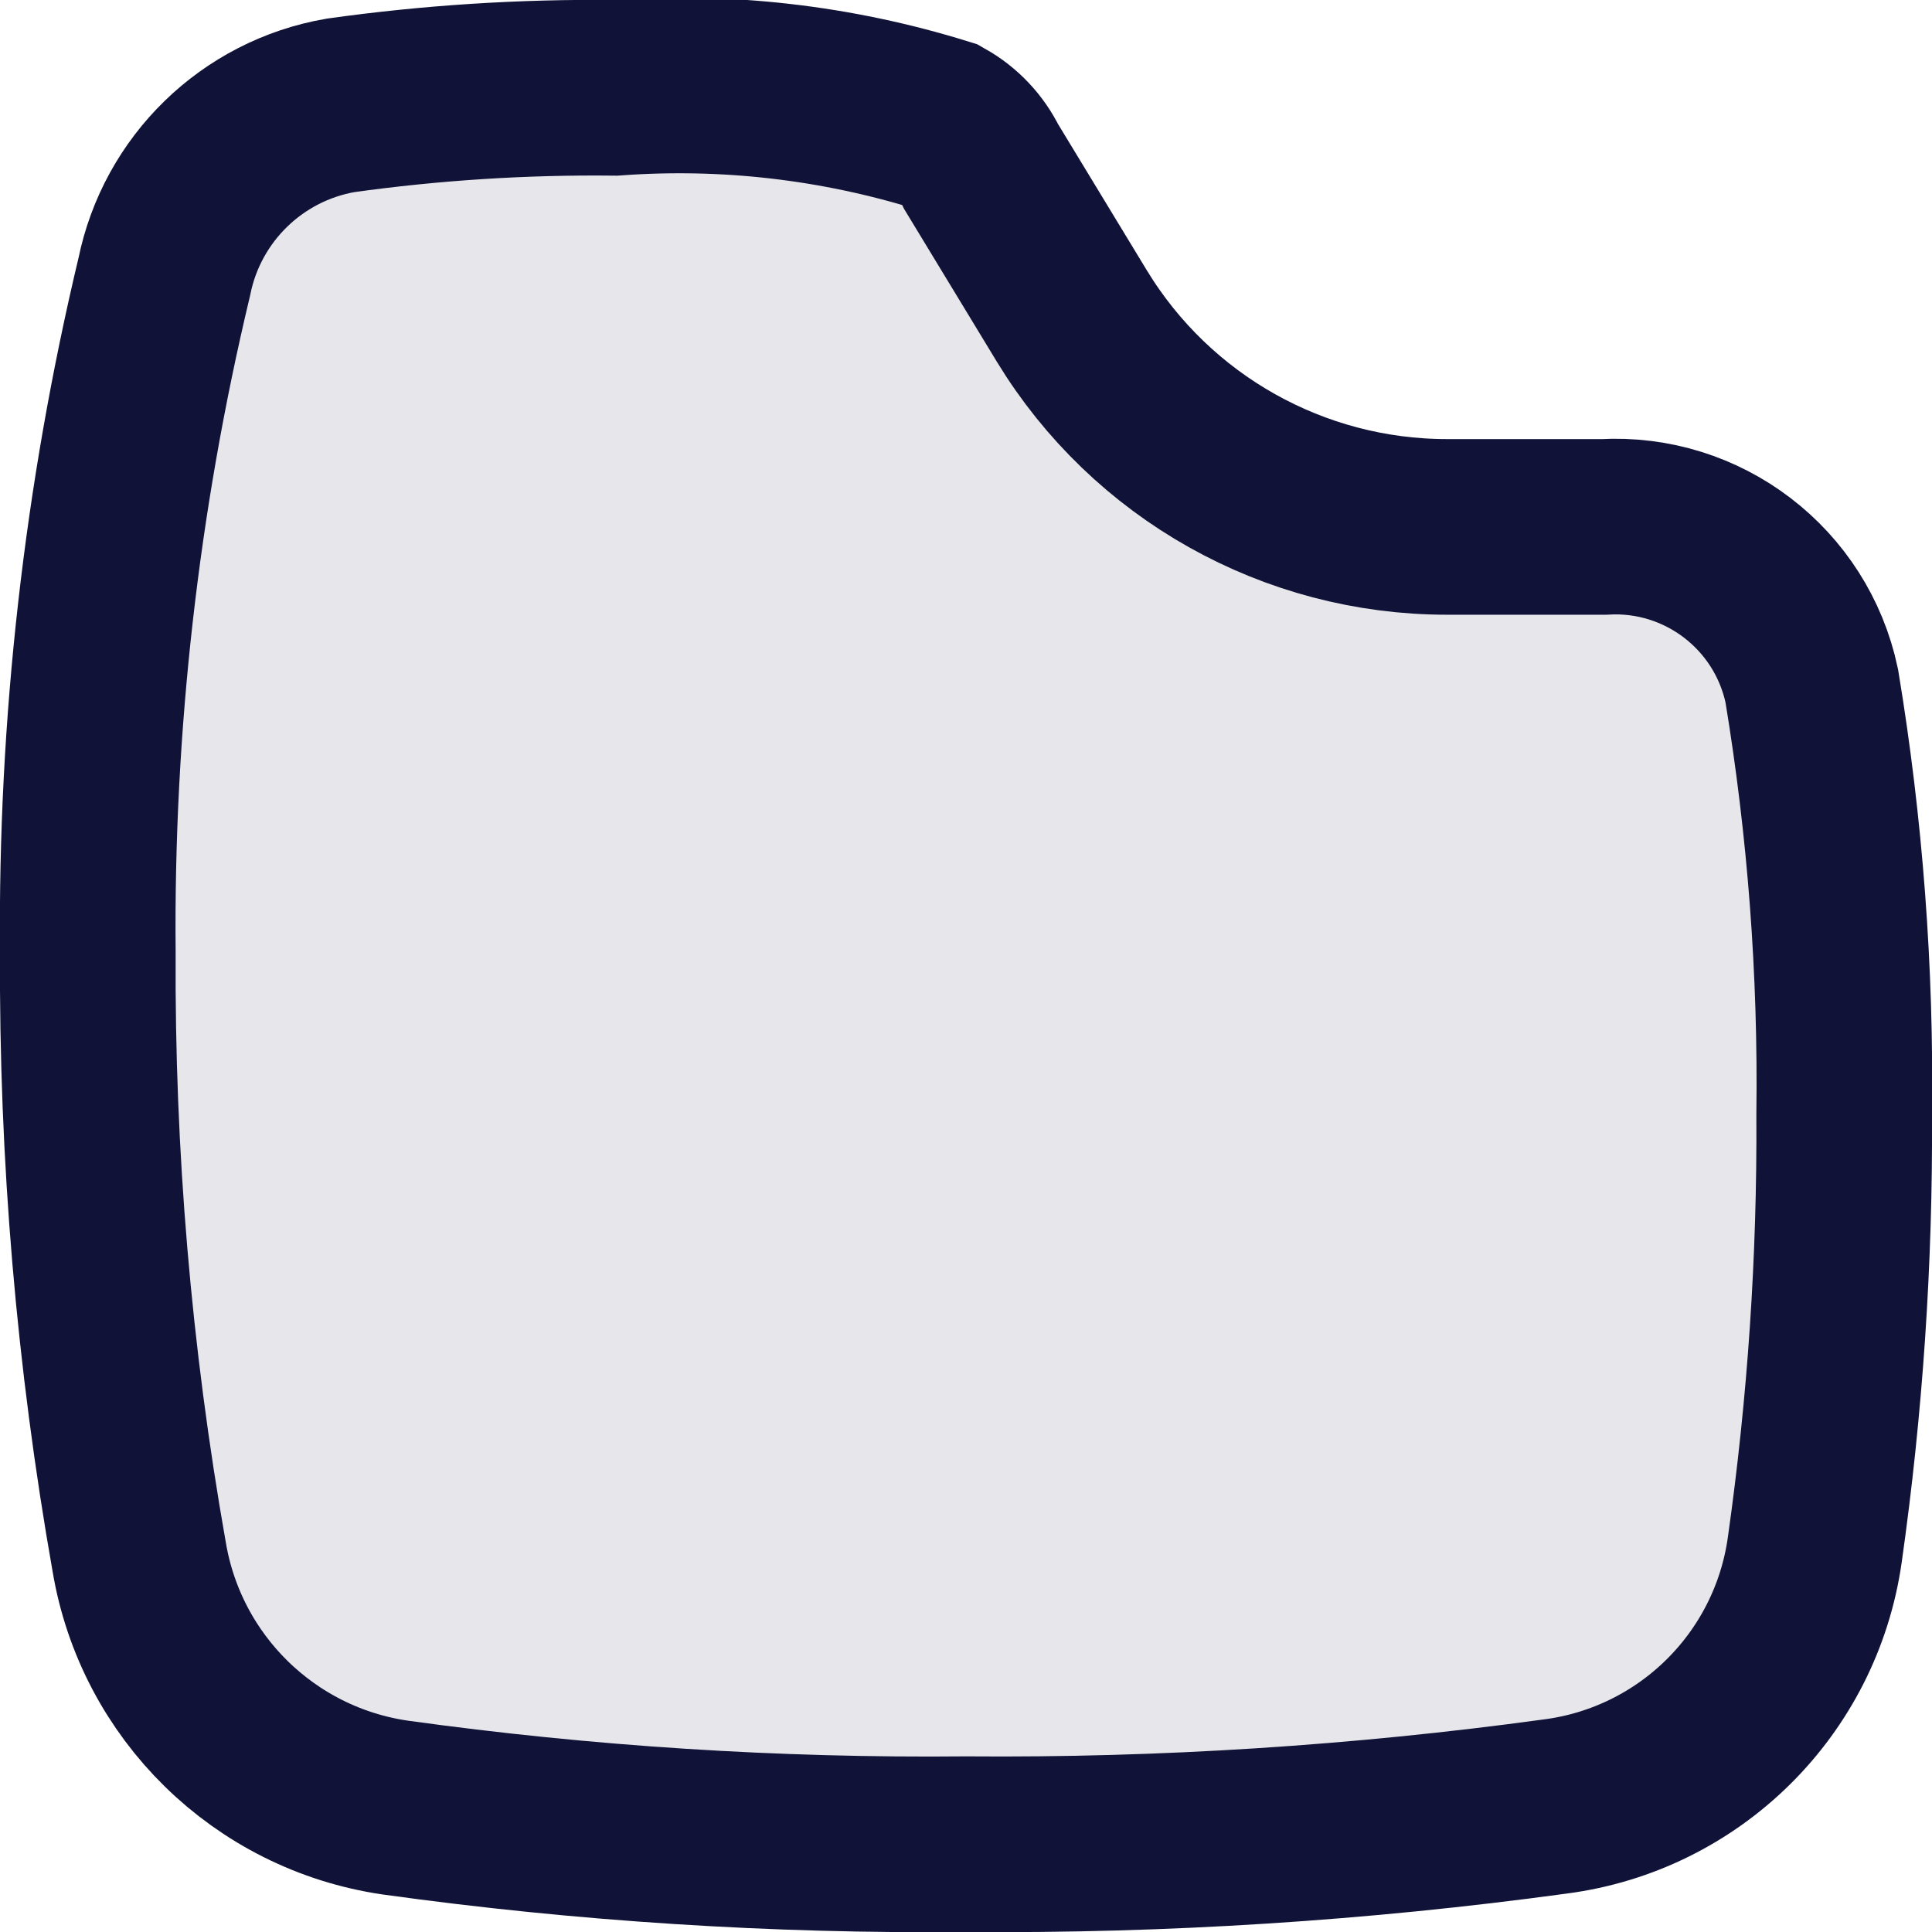
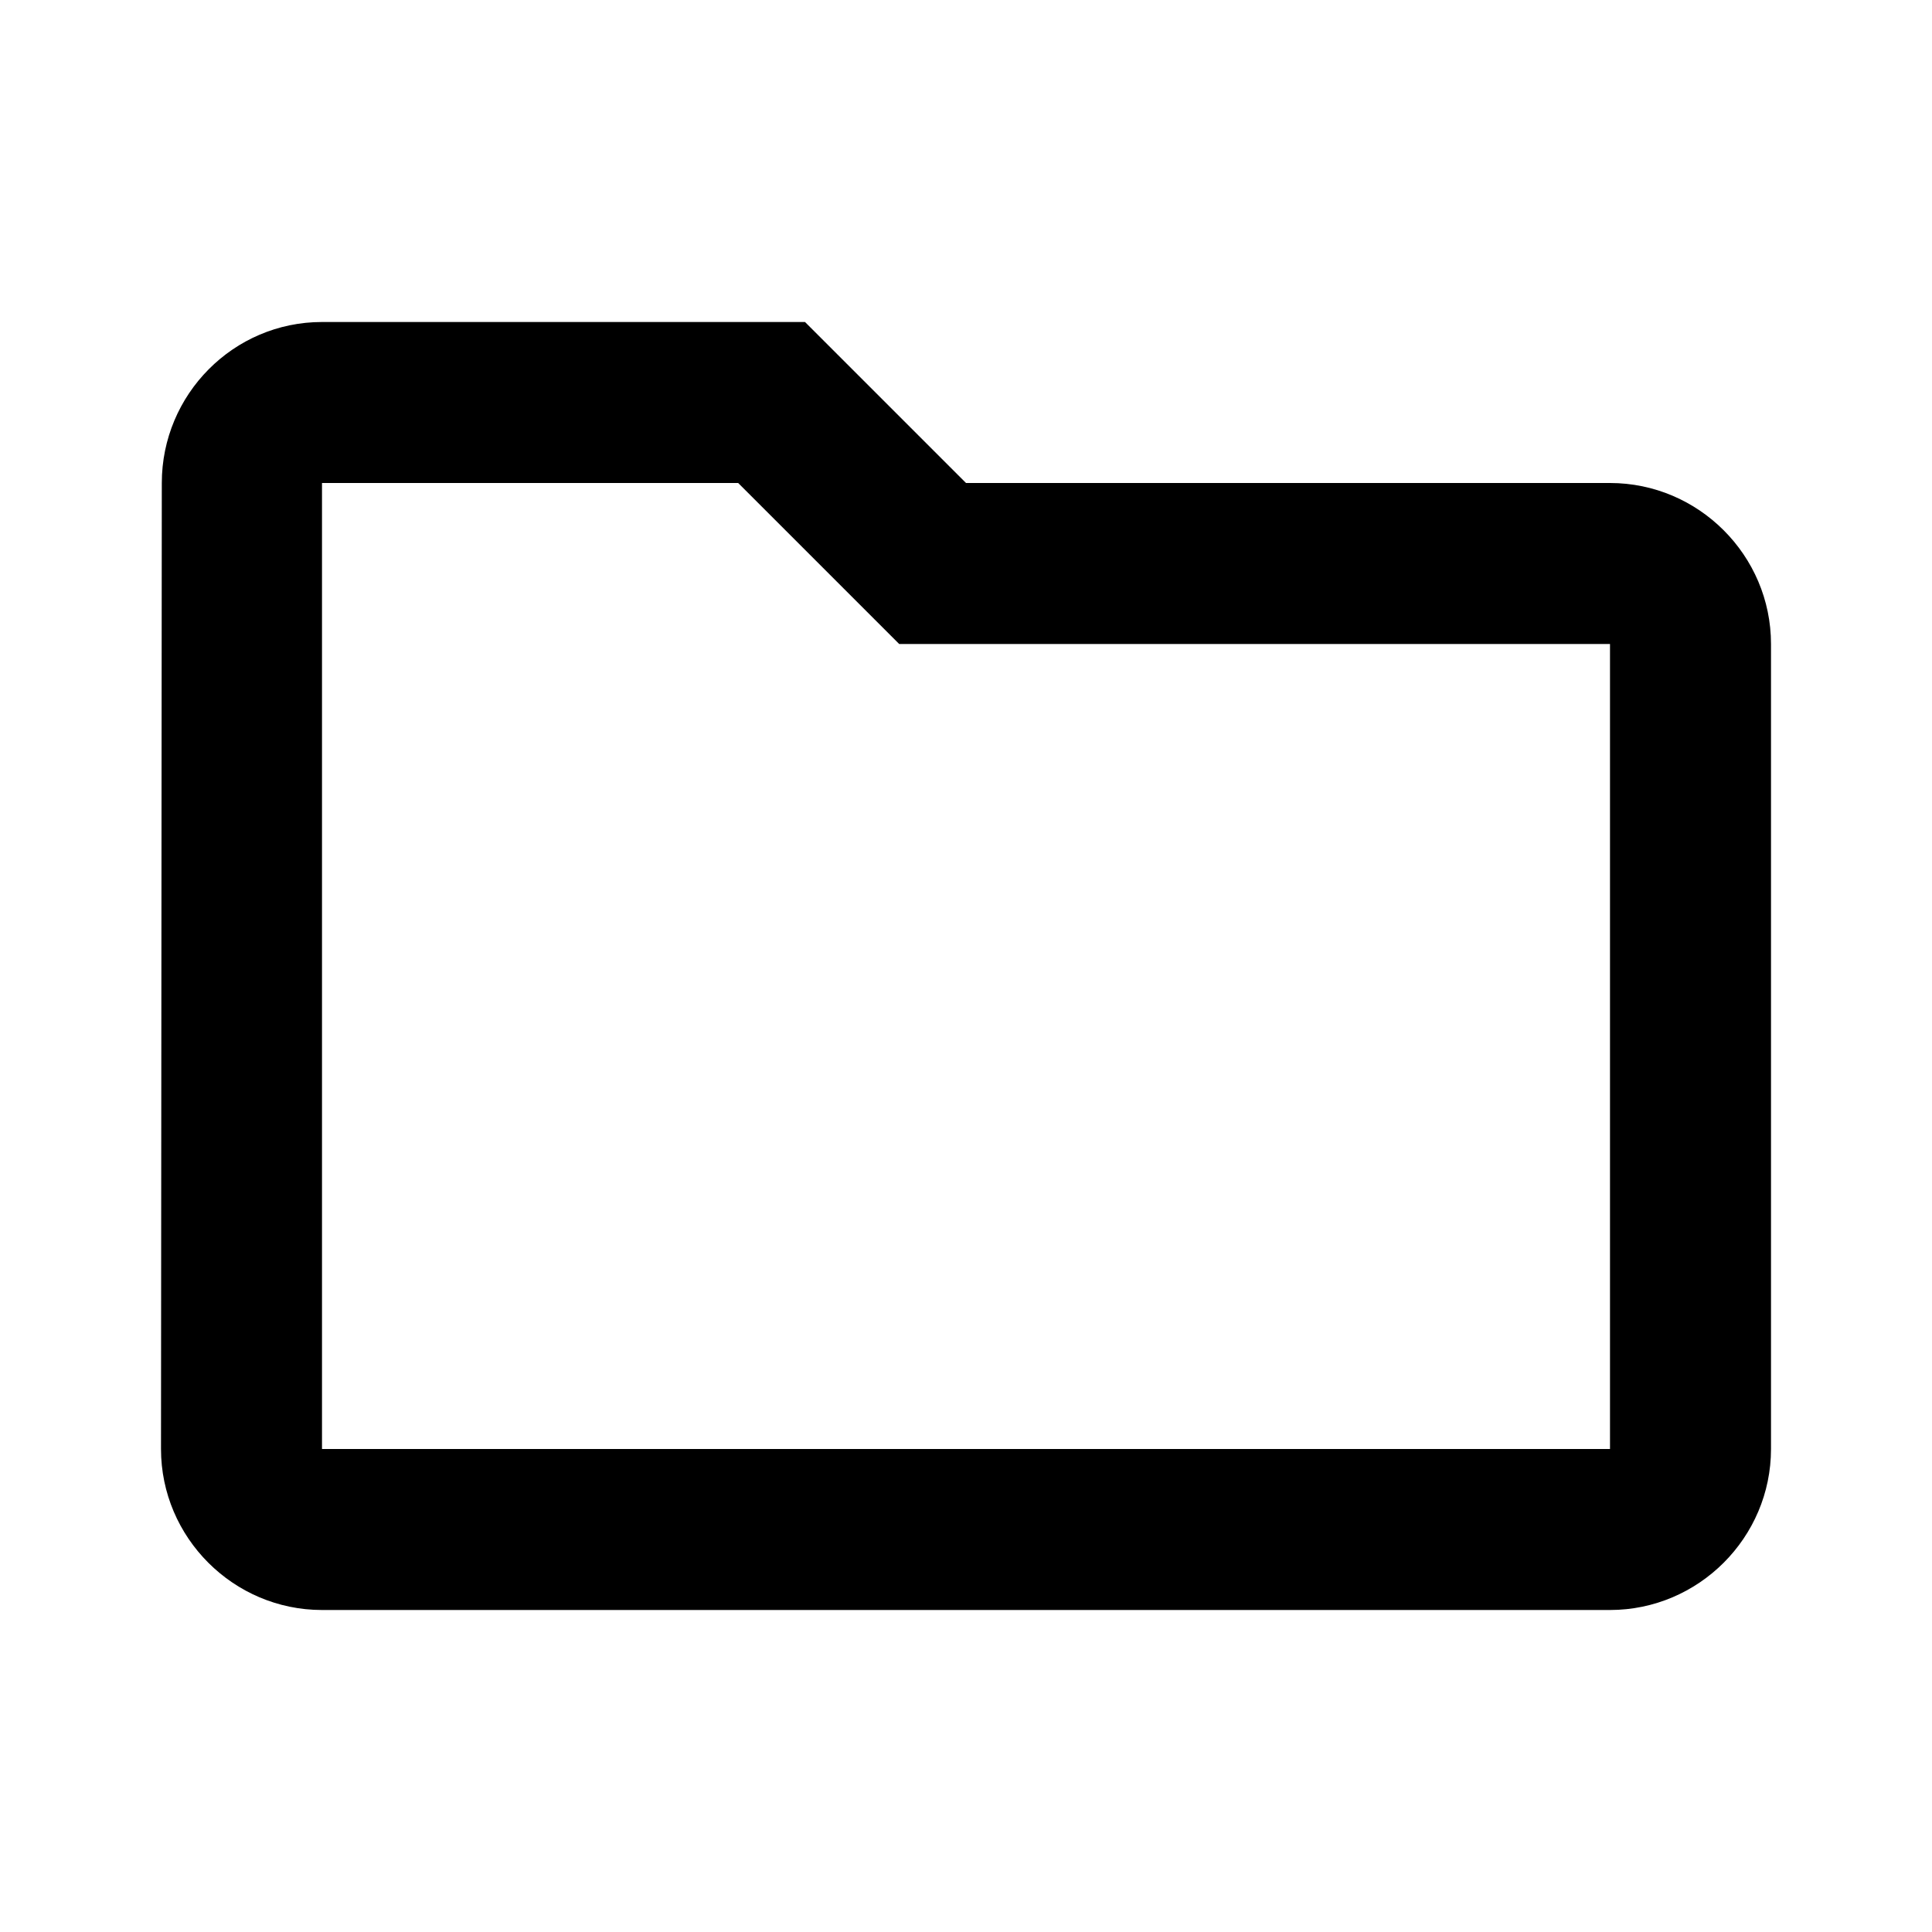
- <svg xmlns="http://www.w3.org/2000/svg" width="22" height="22" viewBox="0 0 22 22">
-   <path id="Path_Copy_4" data-name="Path Copy 4" d="M11.206,2.6,10.174.9A1.1,1.1,0,0,0,9.728.427,10.084,10.084,0,0,0,6,0,20.883,20.883,0,0,0,2.877.2,2.48,2.48,0,0,0,.871,2.151,31.855,31.855,0,0,0,0,9.846a38.3,38.3,0,0,0,.585,6.882A3.464,3.464,0,0,0,3.5,19.583,44.169,44.169,0,0,0,10,20a46.728,46.728,0,0,0,6.709-.429,3.432,3.432,0,0,0,2.956-2.922A33.878,33.878,0,0,0,20,11.692a27.669,27.669,0,0,0-.369-4.882A2.286,2.286,0,0,0,17.263,5H15.478A5,5,0,0,1,11.206,2.6Z" transform="translate(1 1)" fill="rgba(16,19,55,0.1)" stroke="#101337" stroke-miterlimit="10" stroke-width="2" />
+ <svg xmlns="http://www.w3.org/2000/svg" height="24px" viewBox="0 0 24 24" width="24px" fill="#000000">
+   <path d="M0 0h24v24H0V0z" fill="none" />
+   <path d="M9.17 6l2 2H20v10H4V6h5.17M10 4H4c-1.1 0-1.99.9-1.99 2L2 18c0 1.1.9 2 2 2h16c1.1 0 2-.9 2-2V8c0-1.1-.9-2-2-2h-8l-2-2z" />
</svg>
